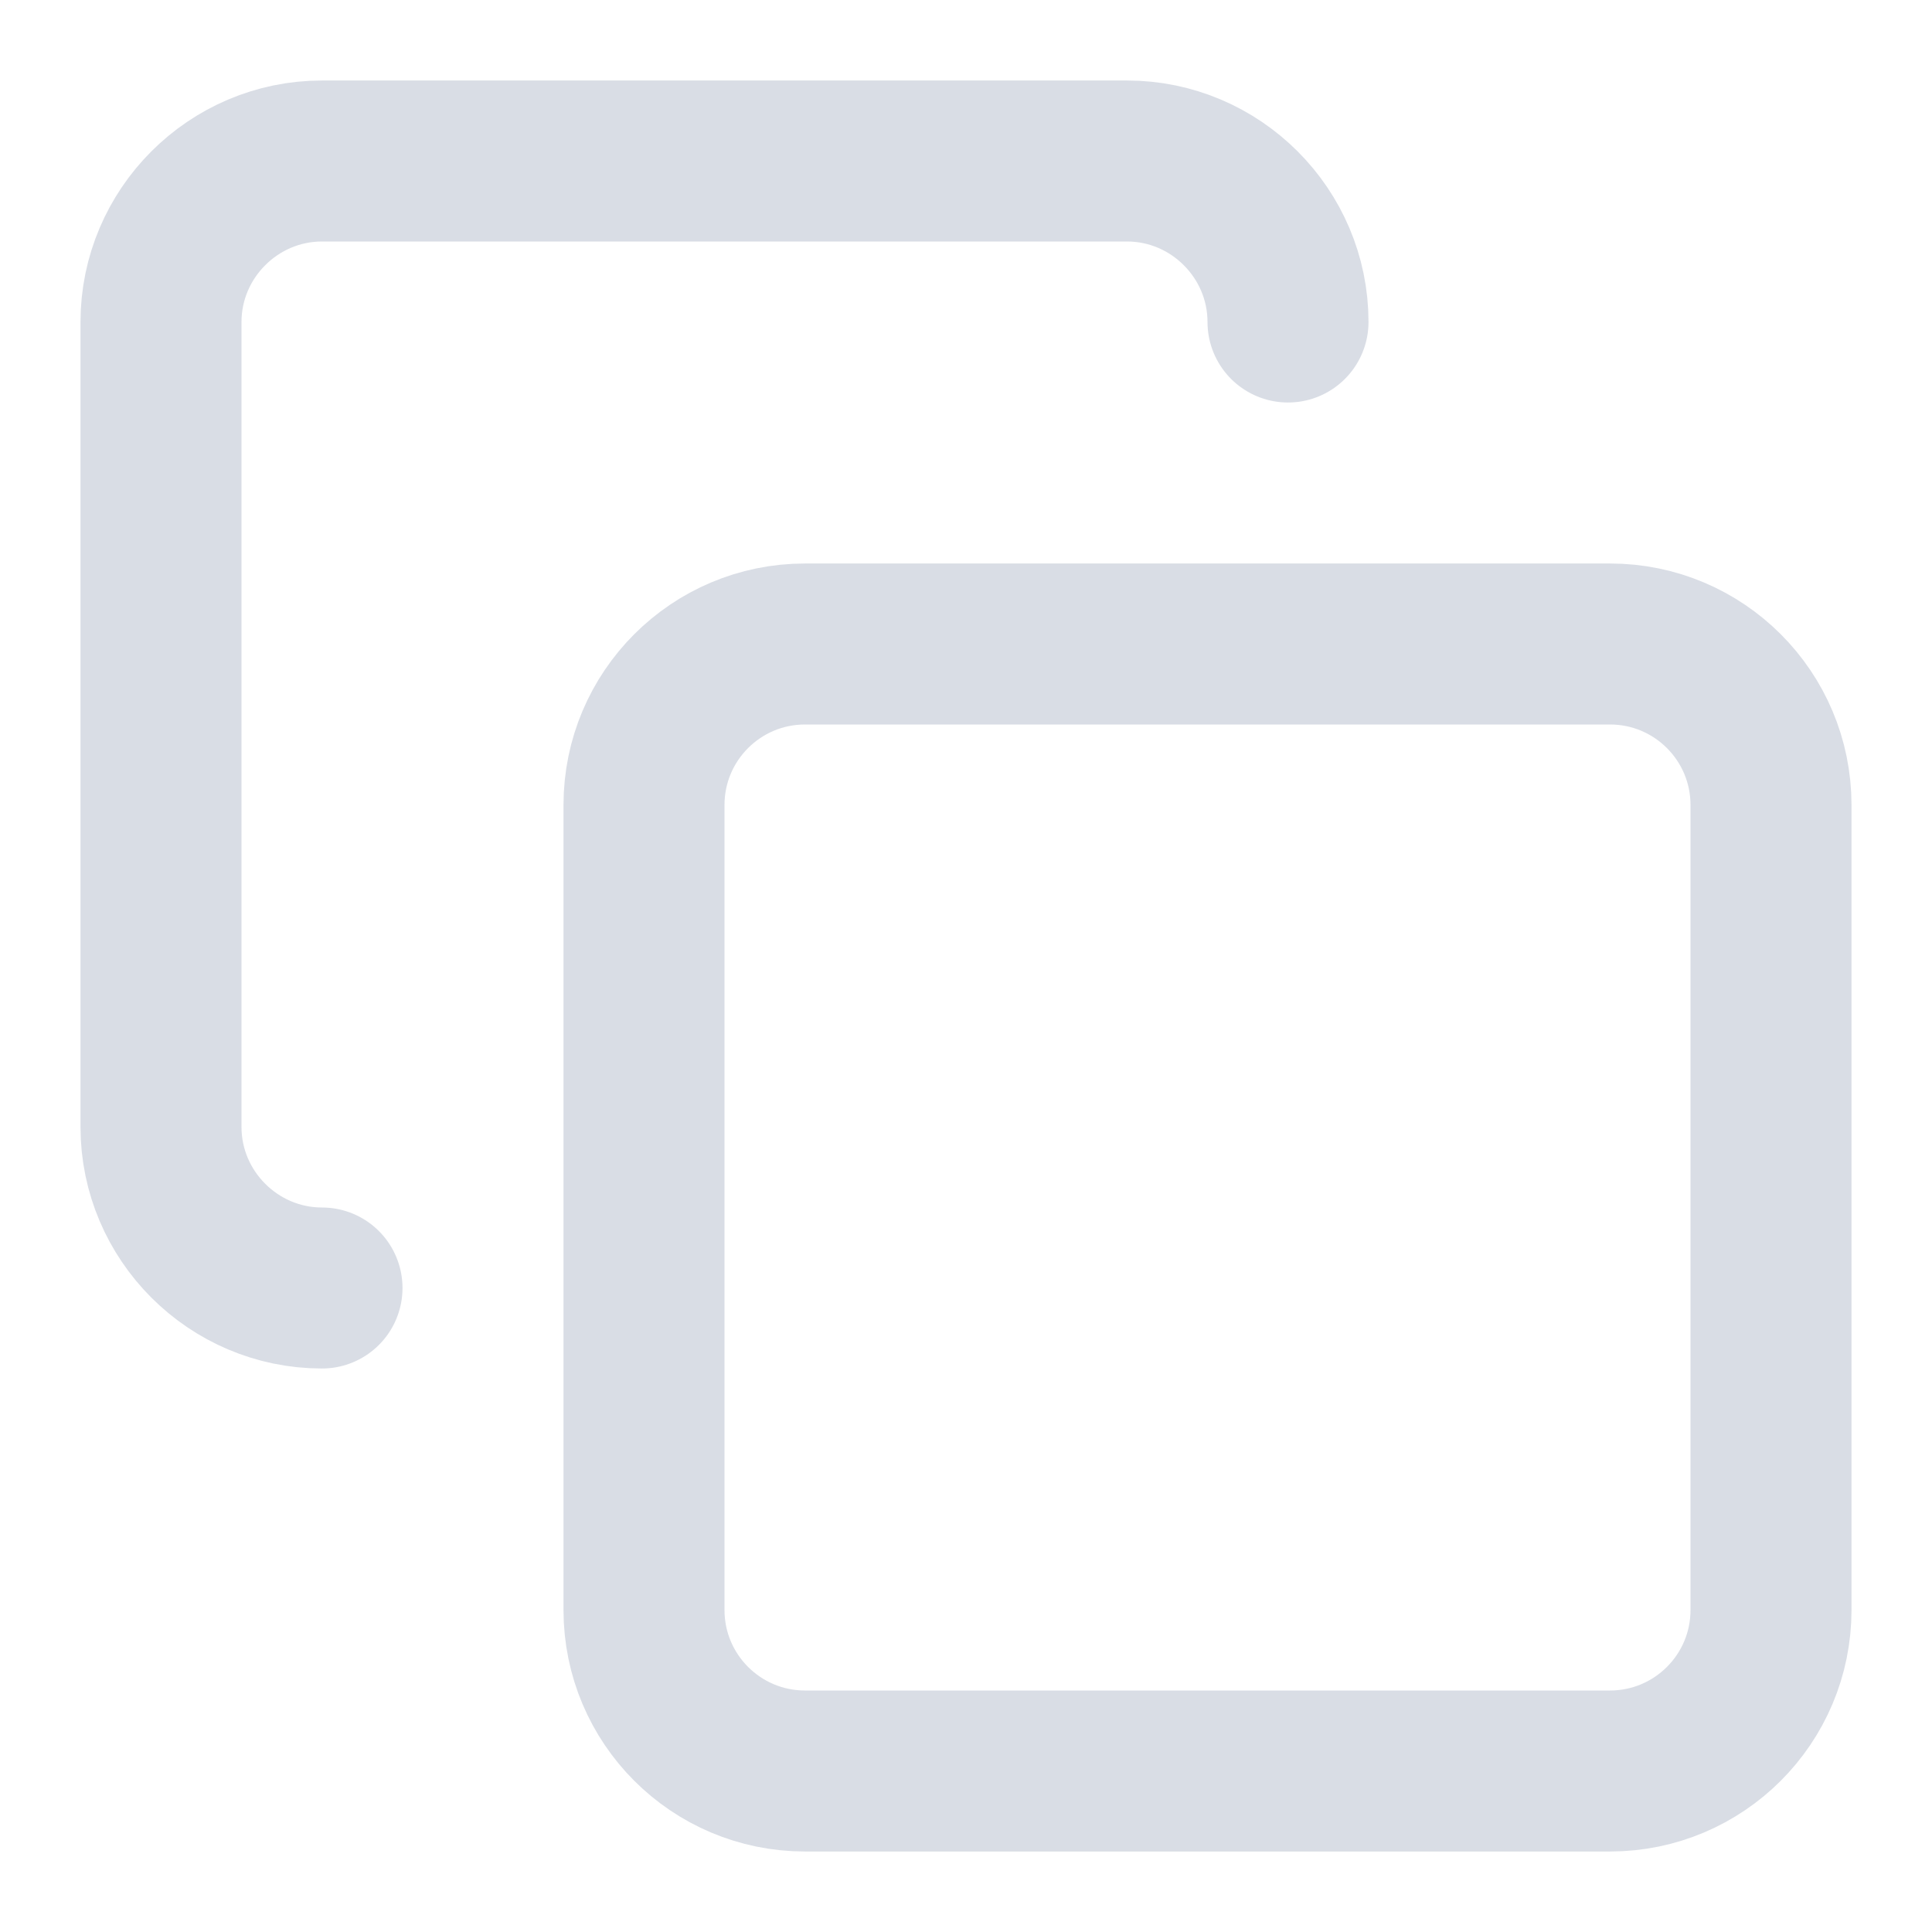
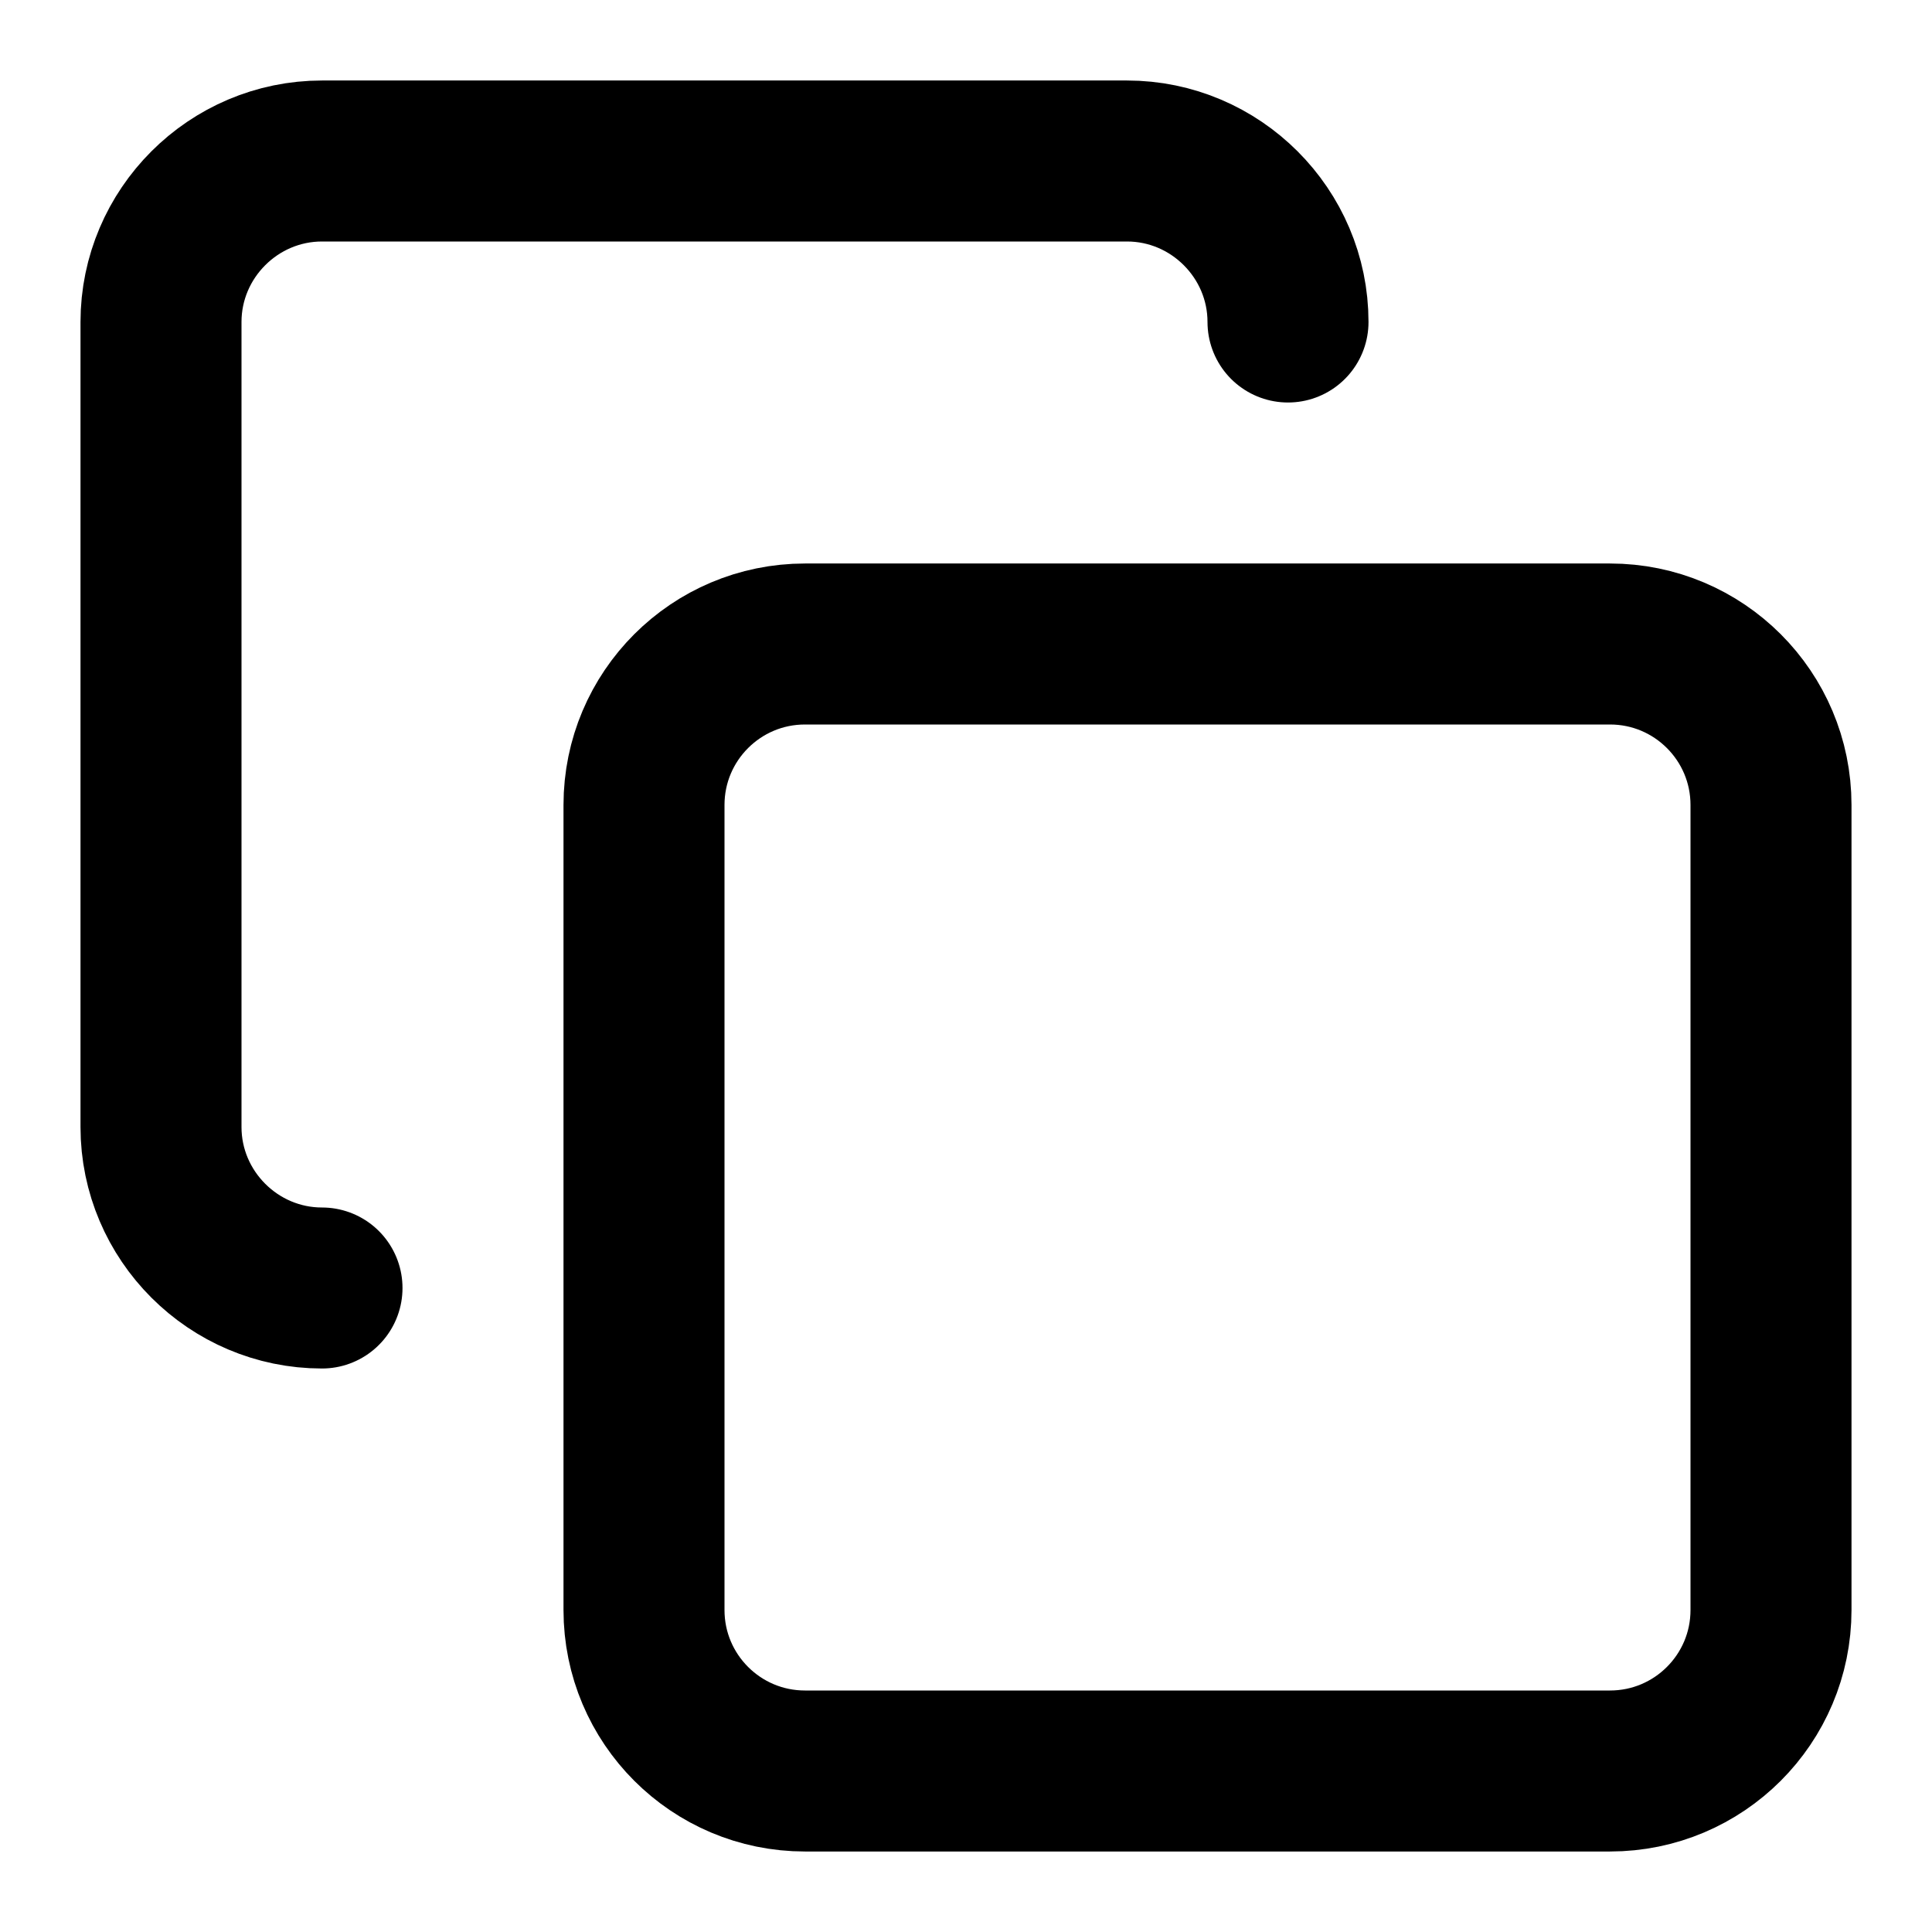
- <svg xmlns="http://www.w3.org/2000/svg" width="24" height="24" viewBox="0 0 24 24" fill="none" color="#d9dde5" stroke="currentColor" stroke-width="2" stroke-linecap="round" stroke-linejoin="round">
+ <svg xmlns="http://www.w3.org/2000/svg" width="24" height="24" viewBox="0 0 24 24" fill="none" color="{{iconPrimary}}" stroke="currentColor" stroke-width="2" stroke-linecap="round" stroke-linejoin="round">
  <rect width="14" height="14" x="8" y="8" rx="2" ry="2" />
  <path d="M4 16c-1.1 0-2-.9-2-2V4c0-1.1.9-2 2-2h10c1.1 0 2 .9 2 2" />
</svg>
